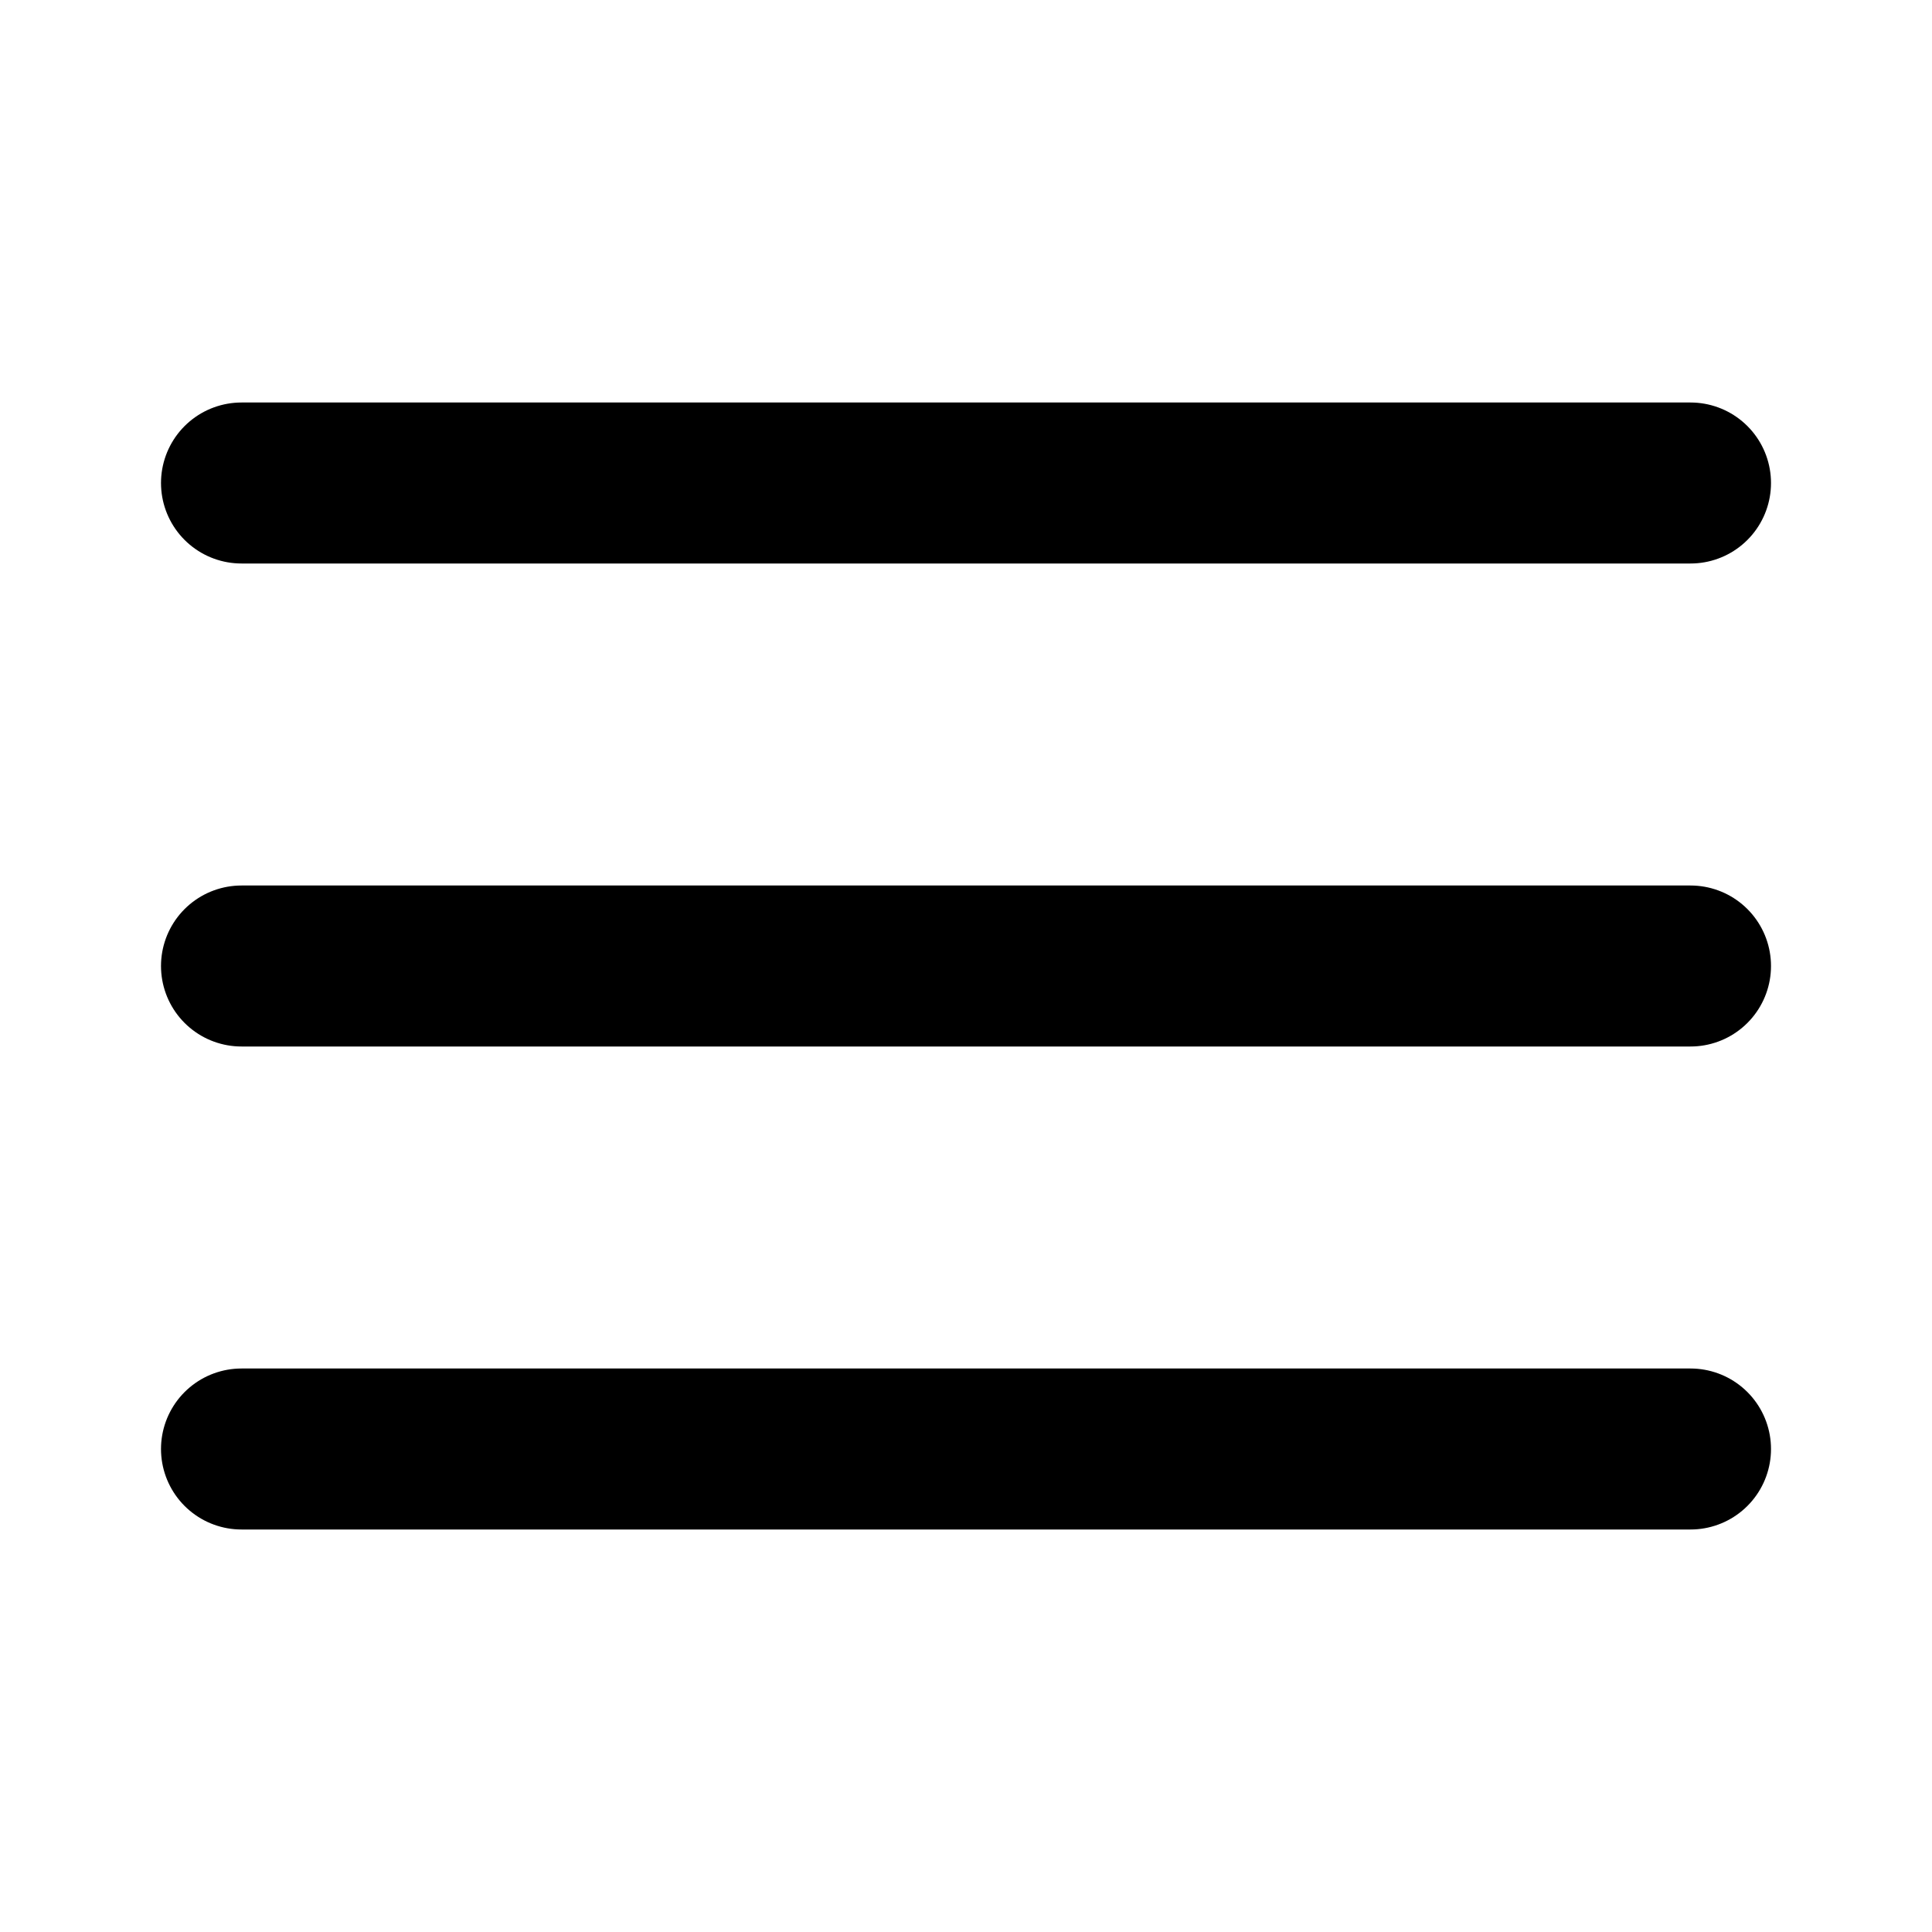
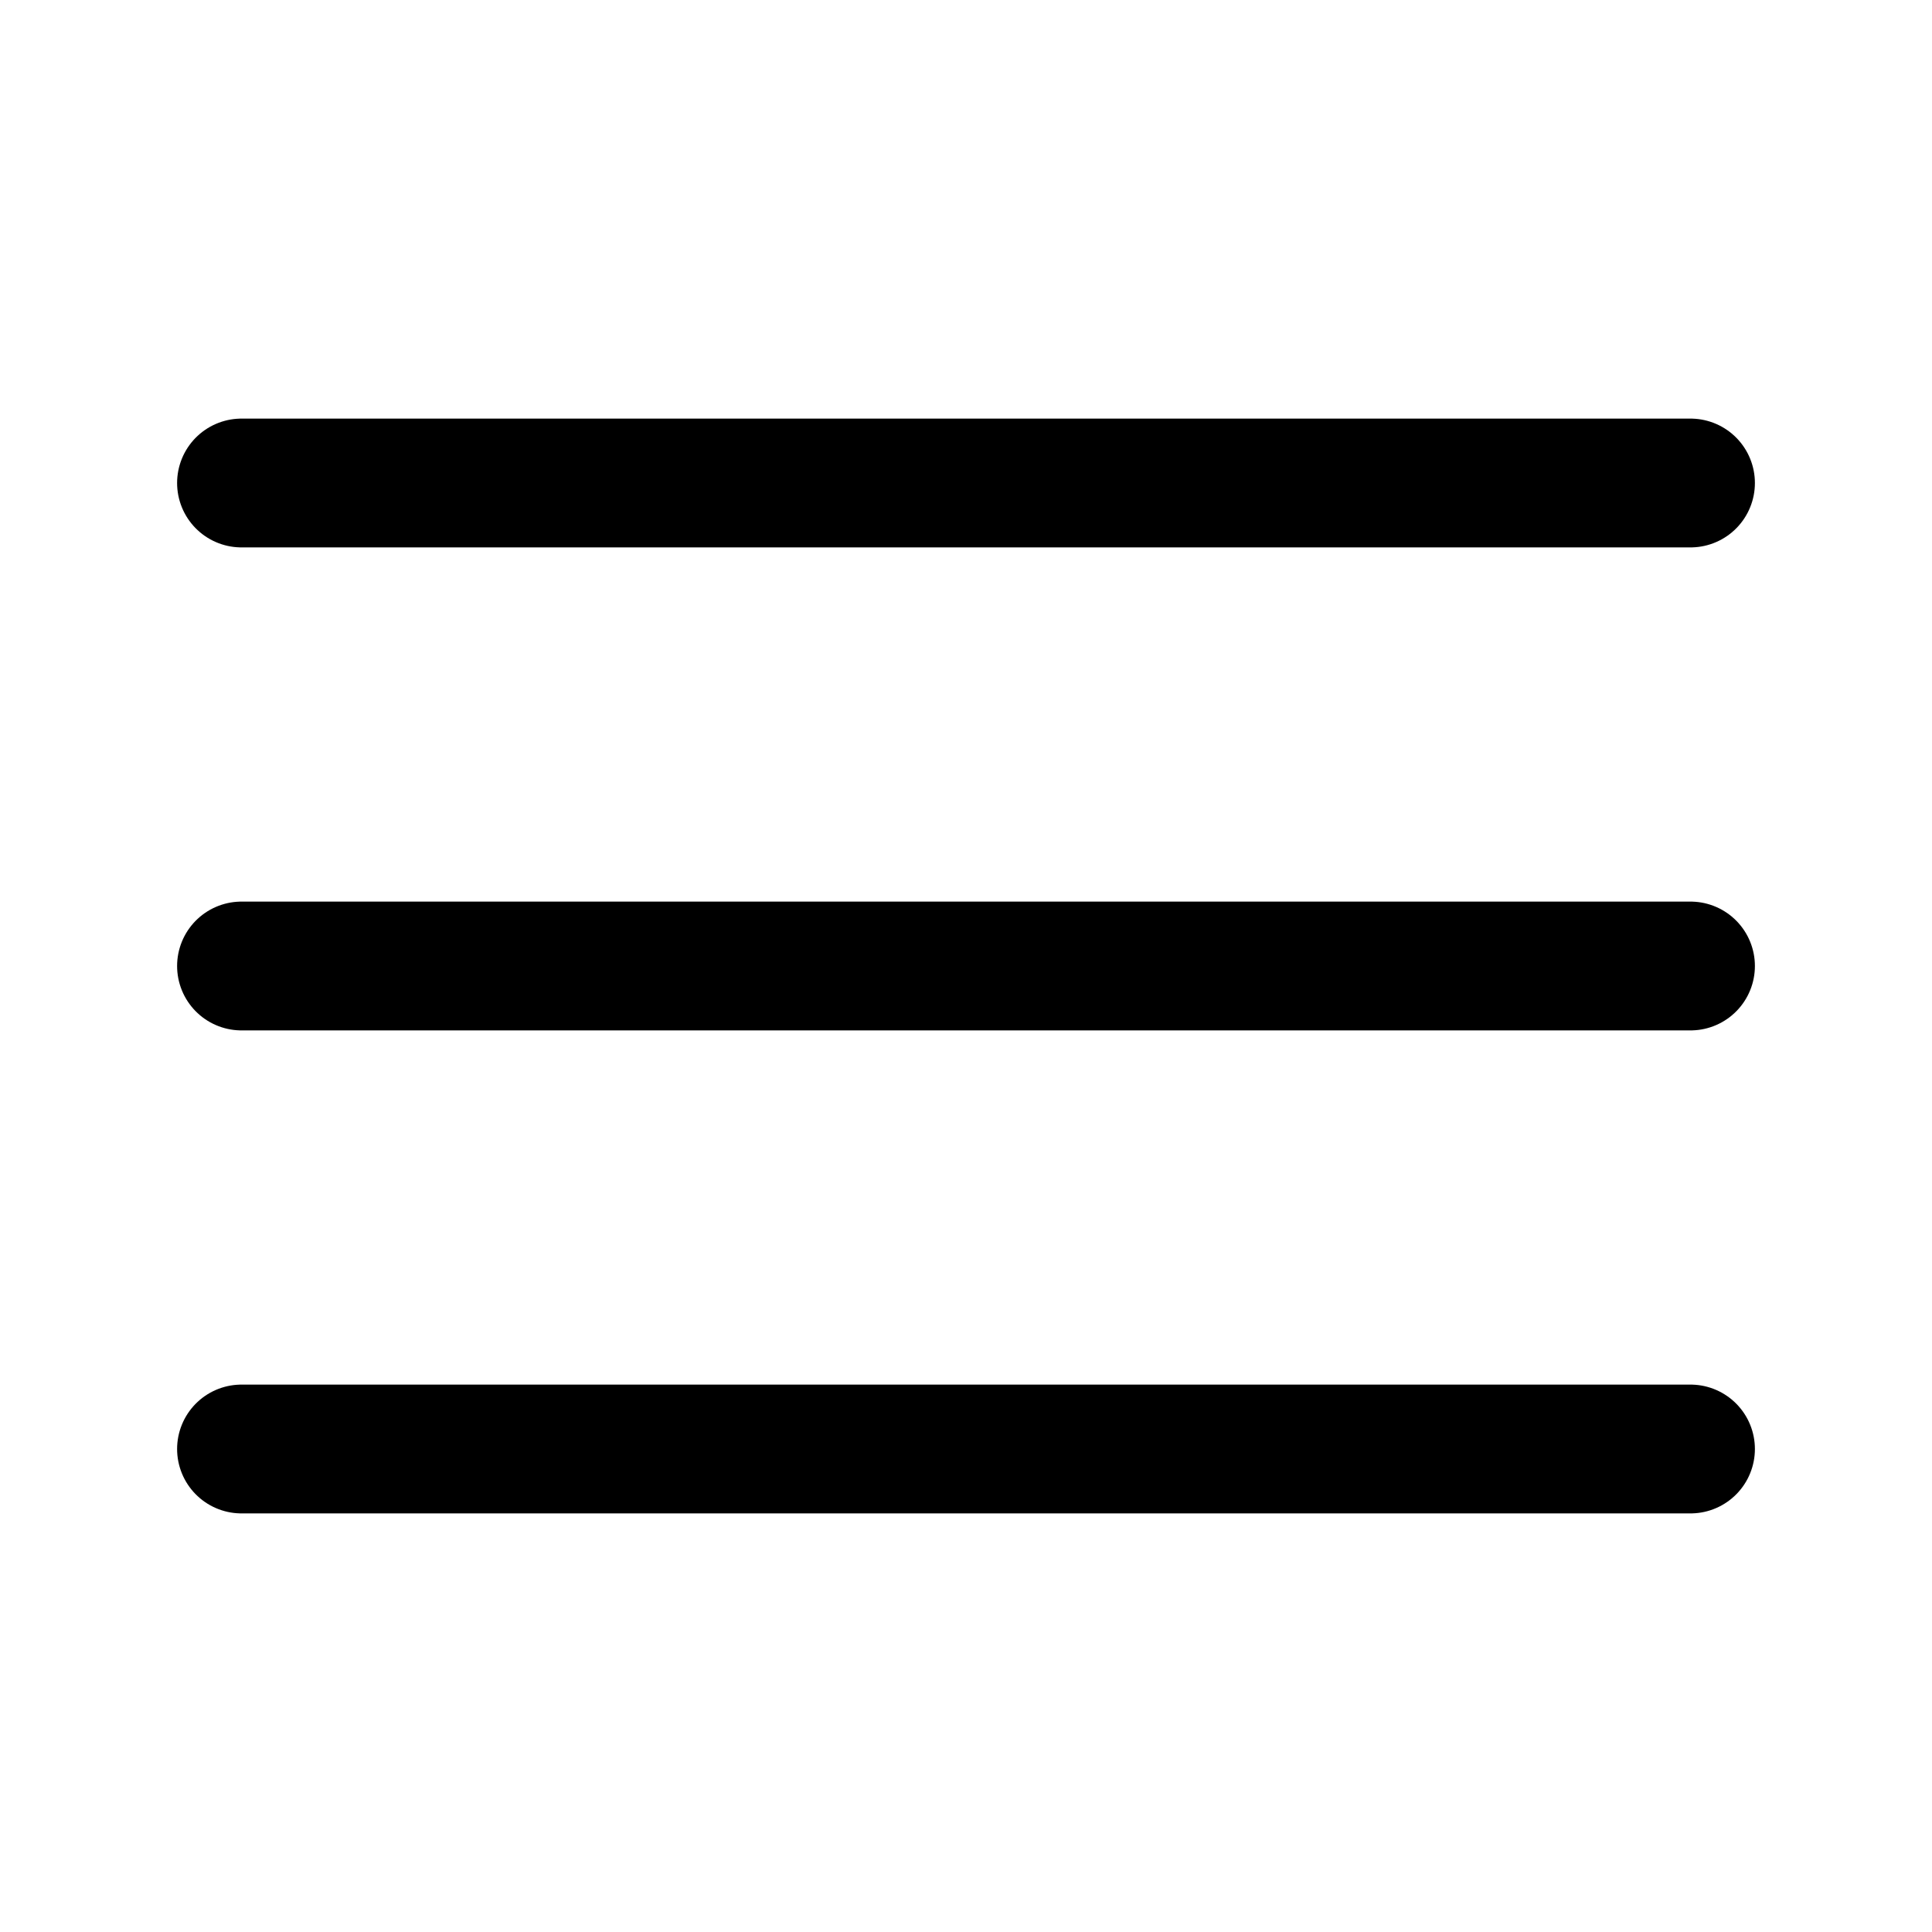
- <svg xmlns="http://www.w3.org/2000/svg" width="24" height="24" viewBox="0 0 24 24" fill="none" stroke="currentColor" stroke-width="2" stroke-linecap="round" stroke-linejoin="round" class="feather feather-menu">
+ <svg xmlns="http://www.w3.org/2000/svg" width="24" height="24" viewBox="0 0 24 24" fill="none" stroke="currentColor" stroke-width="1.6" stroke-linecap="round" stroke-linejoin="round" class="feather feather-menu">
  <line x1="3" y1="12" x2="21" y2="12" />
  <line x1="3" y1="6" x2="21" y2="6" />
  <line x1="3" y1="18" x2="21" y2="18" />
</svg>
